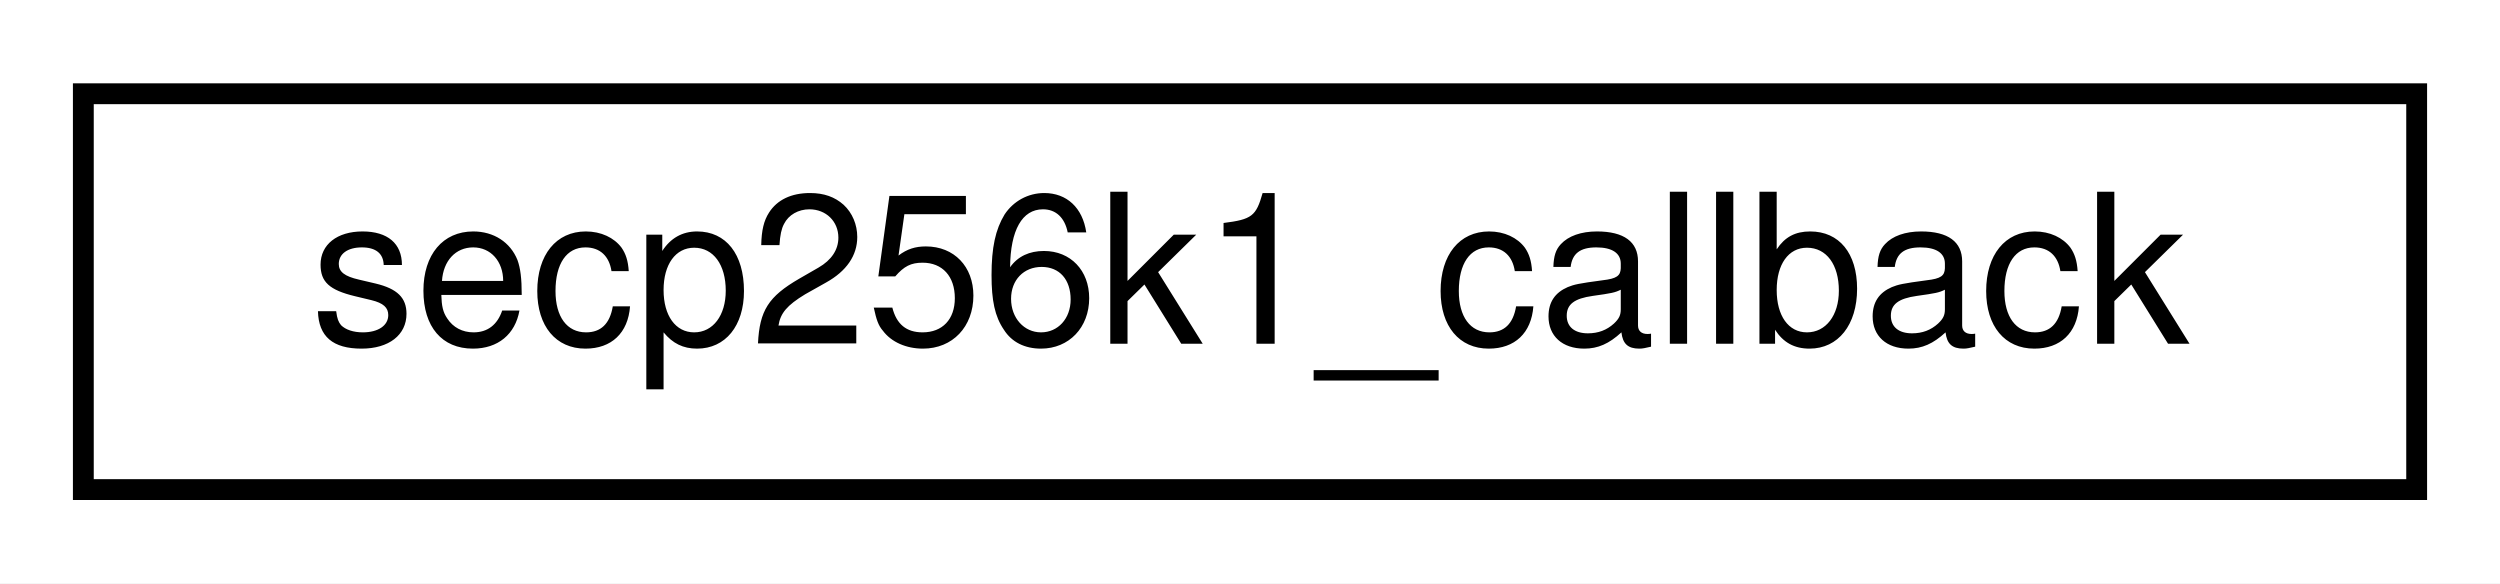
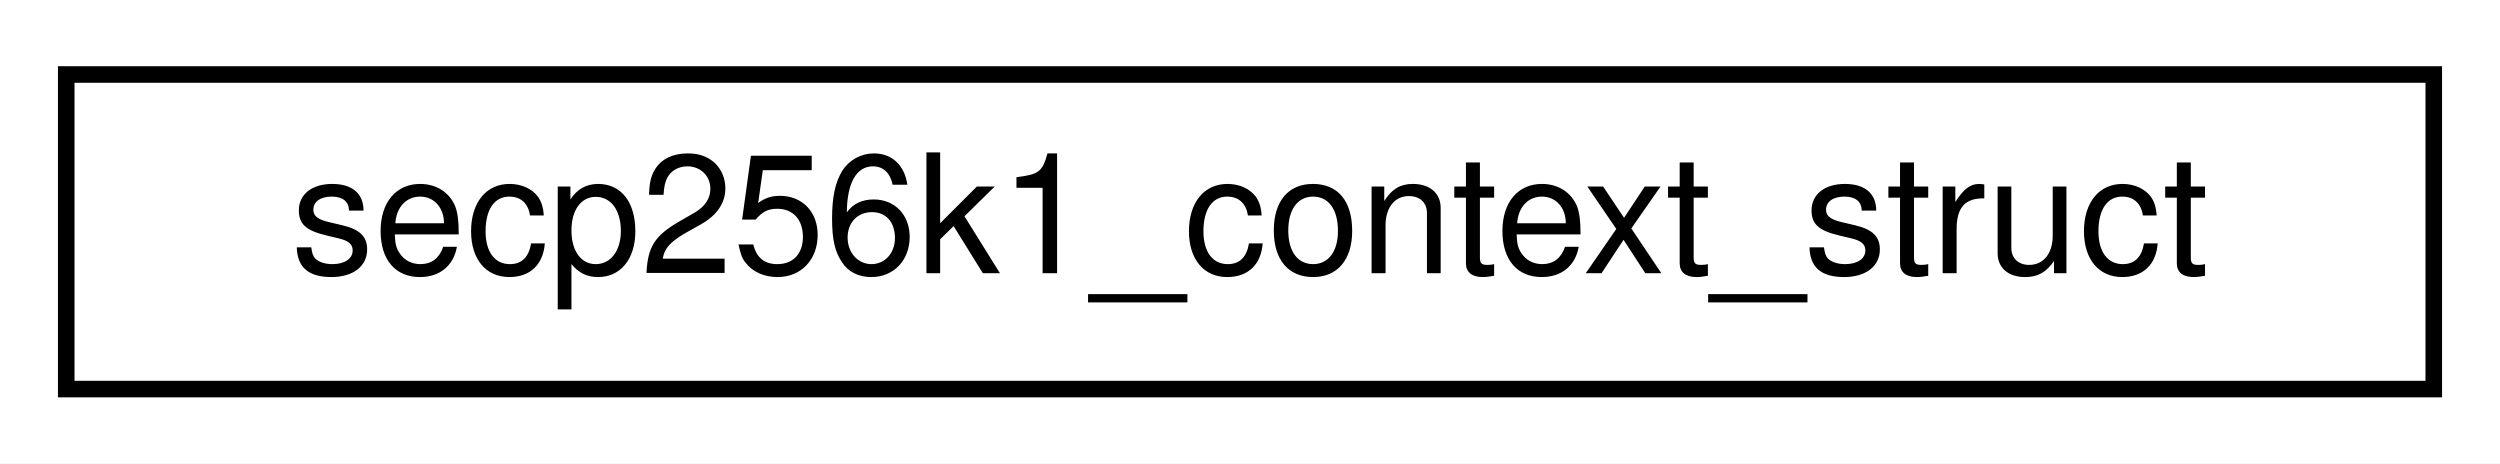
- <svg xmlns="http://www.w3.org/2000/svg" xmlns:xlink="http://www.w3.org/1999/xlink" width="120pt" height="28pt" viewBox="0.00 0.00 120.00 28.00">
+ <svg xmlns="http://www.w3.org/2000/svg" xmlns:xlink="http://www.w3.org/1999/xlink" width="151pt" height="28pt" viewBox="0.00 0.00 151.00 28.00">
  <g id="graph0" class="graph" transform="scale(1 1) rotate(0) translate(4 24)">
-     <polygon fill="white" stroke="none" points="-4,4 -4,-24 116,-24 116,4 -4,4" />
+     <polygon fill="white" stroke="none" points="-4,4 -4,-24 147,-24 147,4 -4,4" />
    <g id="node1" class="node">
      <g id="a_node1">
-         <a xlink:href="structsecp256k1__callback.html" target="_top" xlink:title="secp256k1_callback">
-           <polygon fill="white" stroke="black" points="-7.10543e-15,-0.5 -7.10543e-15,-19.5 112,-19.5 112,-0.5 -7.10543e-15,-0.5" />
-           <text text-anchor="middle" x="56" y="-7.5" font-family="Helvetica,sans-Serif" font-size="10.00">secp256k1_callback</text>
+         <a xlink:href="structsecp256k1__context__struct.html" target="_top" xlink:title="secp256k1_context_struct">
+           <polygon fill="white" stroke="black" points="0,-0.5 0,-19.5 143,-19.5 143,-0.5 0,-0.5" />
+           <text text-anchor="middle" x="71.5" y="-7.5" font-family="Helvetica,sans-Serif" font-size="10.00">secp256k1_context_struct</text>
        </a>
      </g>
    </g>
  </g>
</svg>
